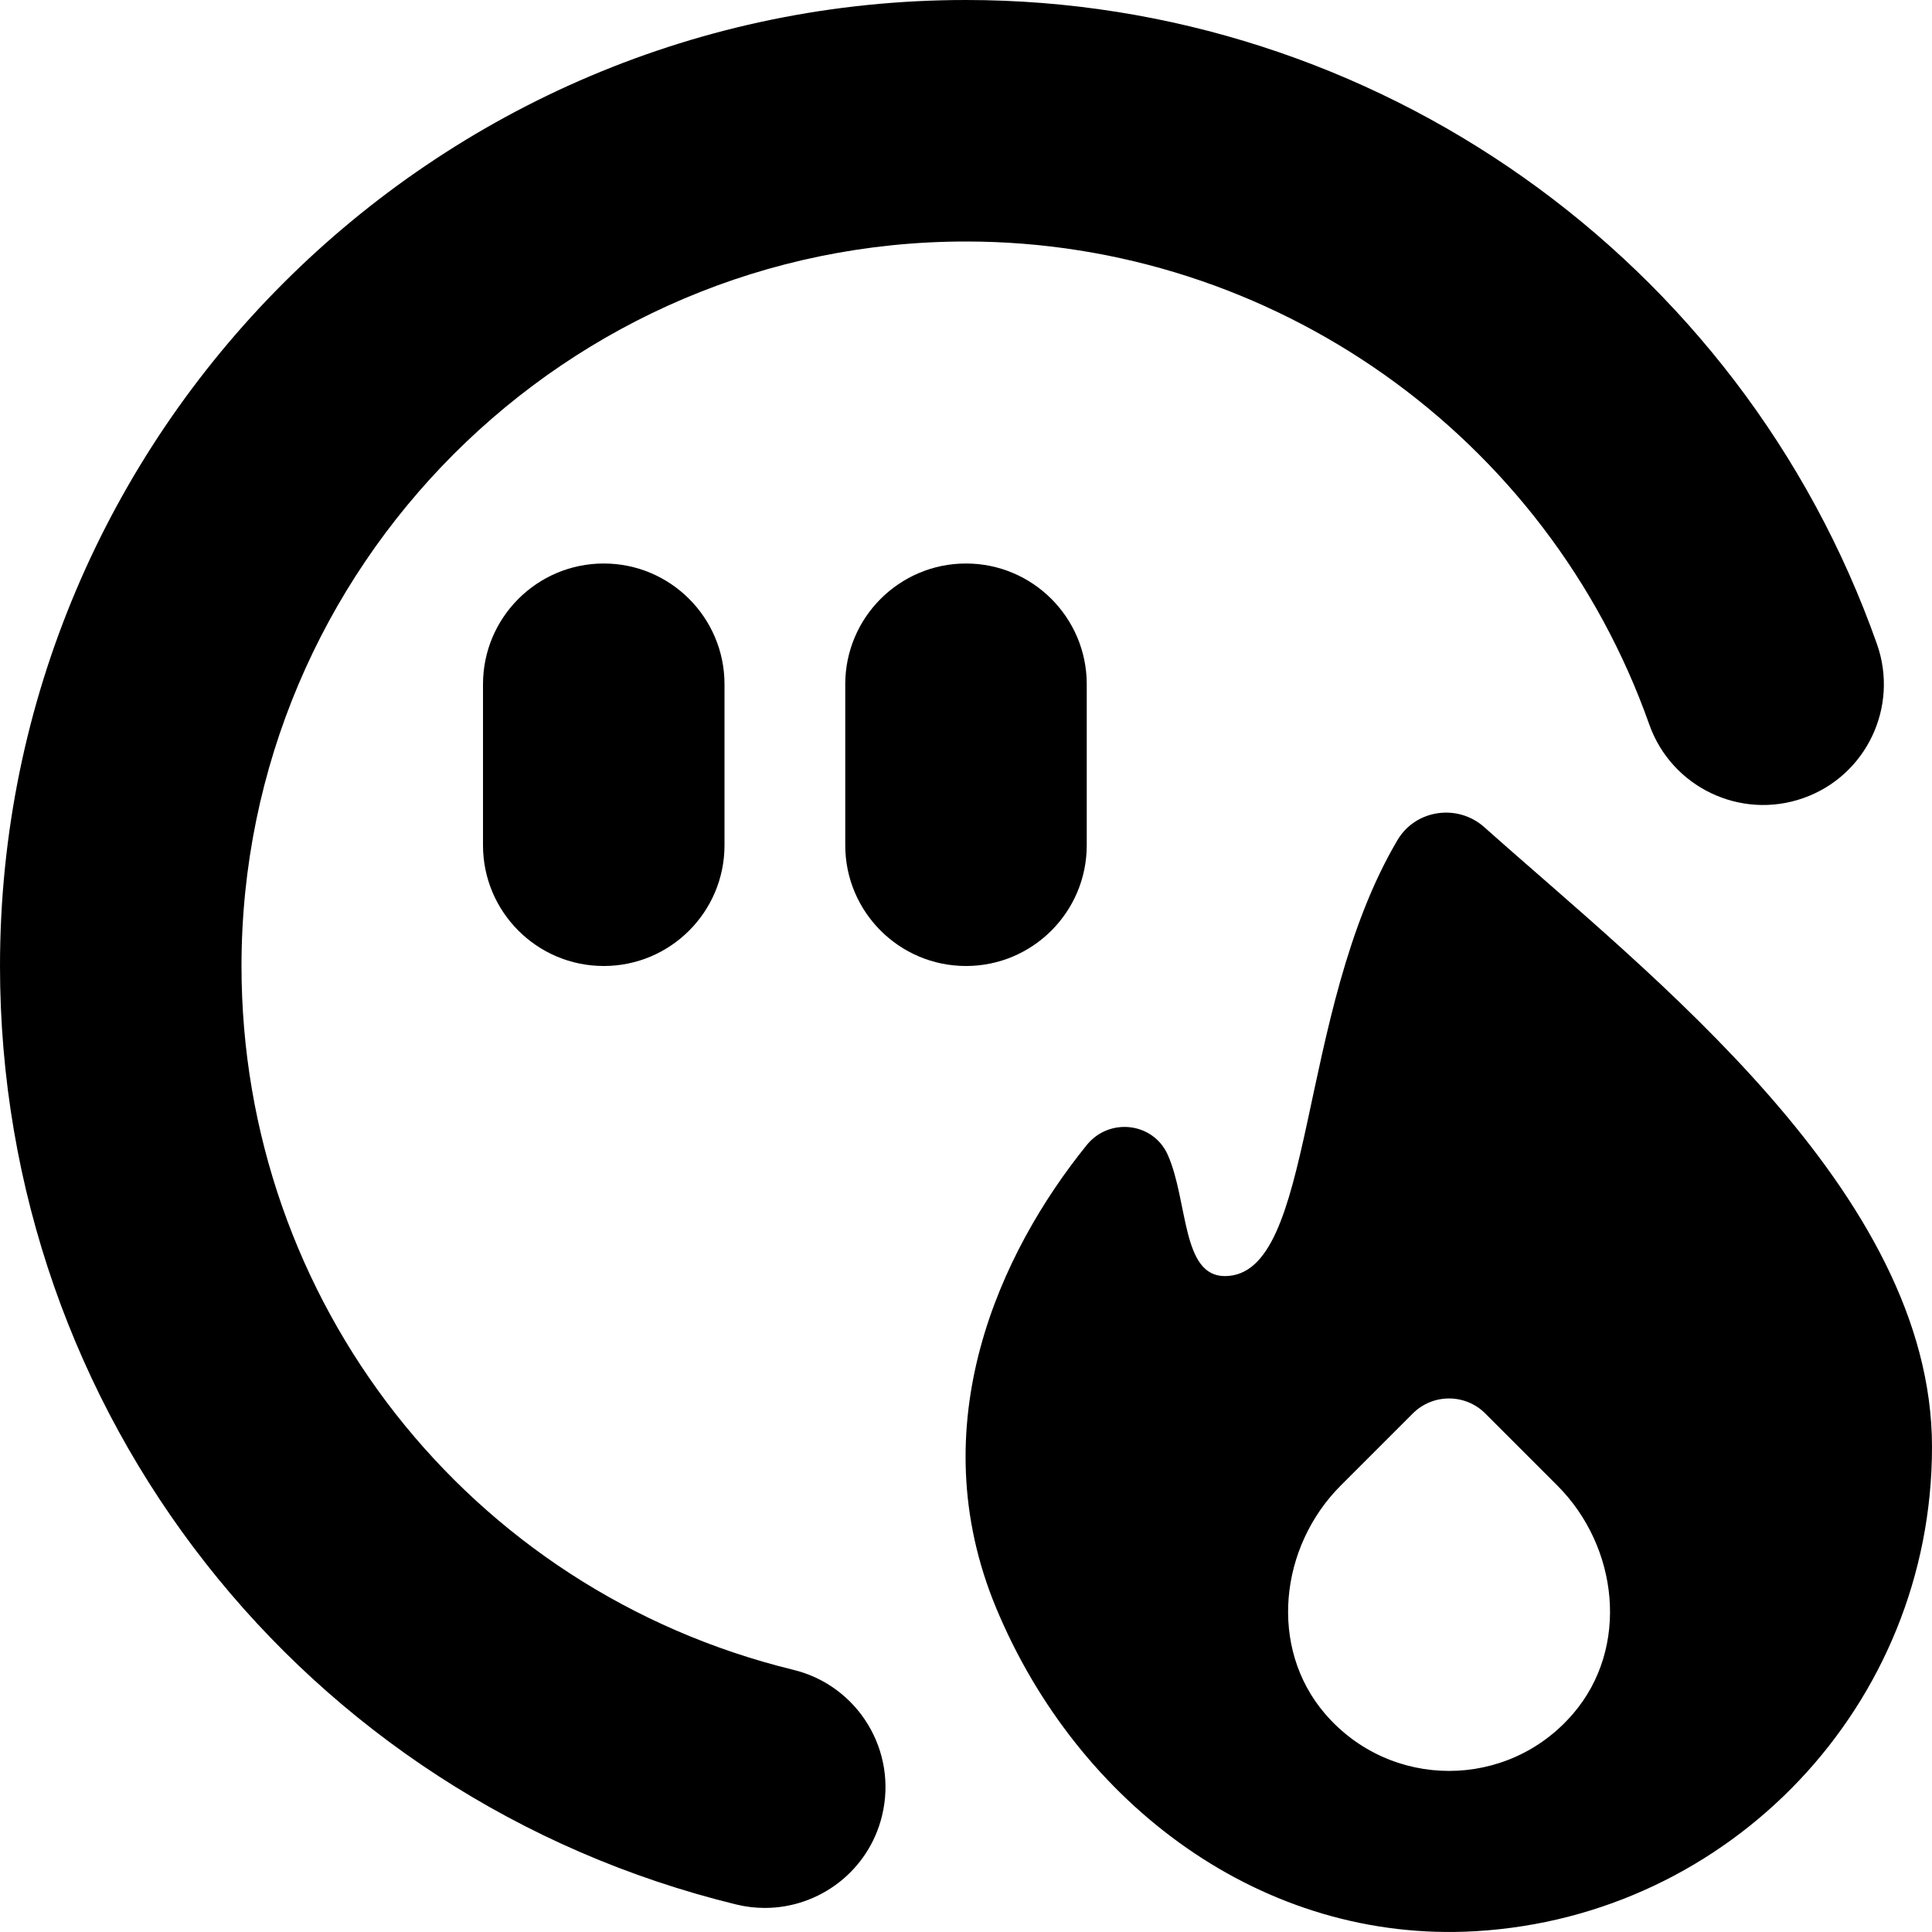
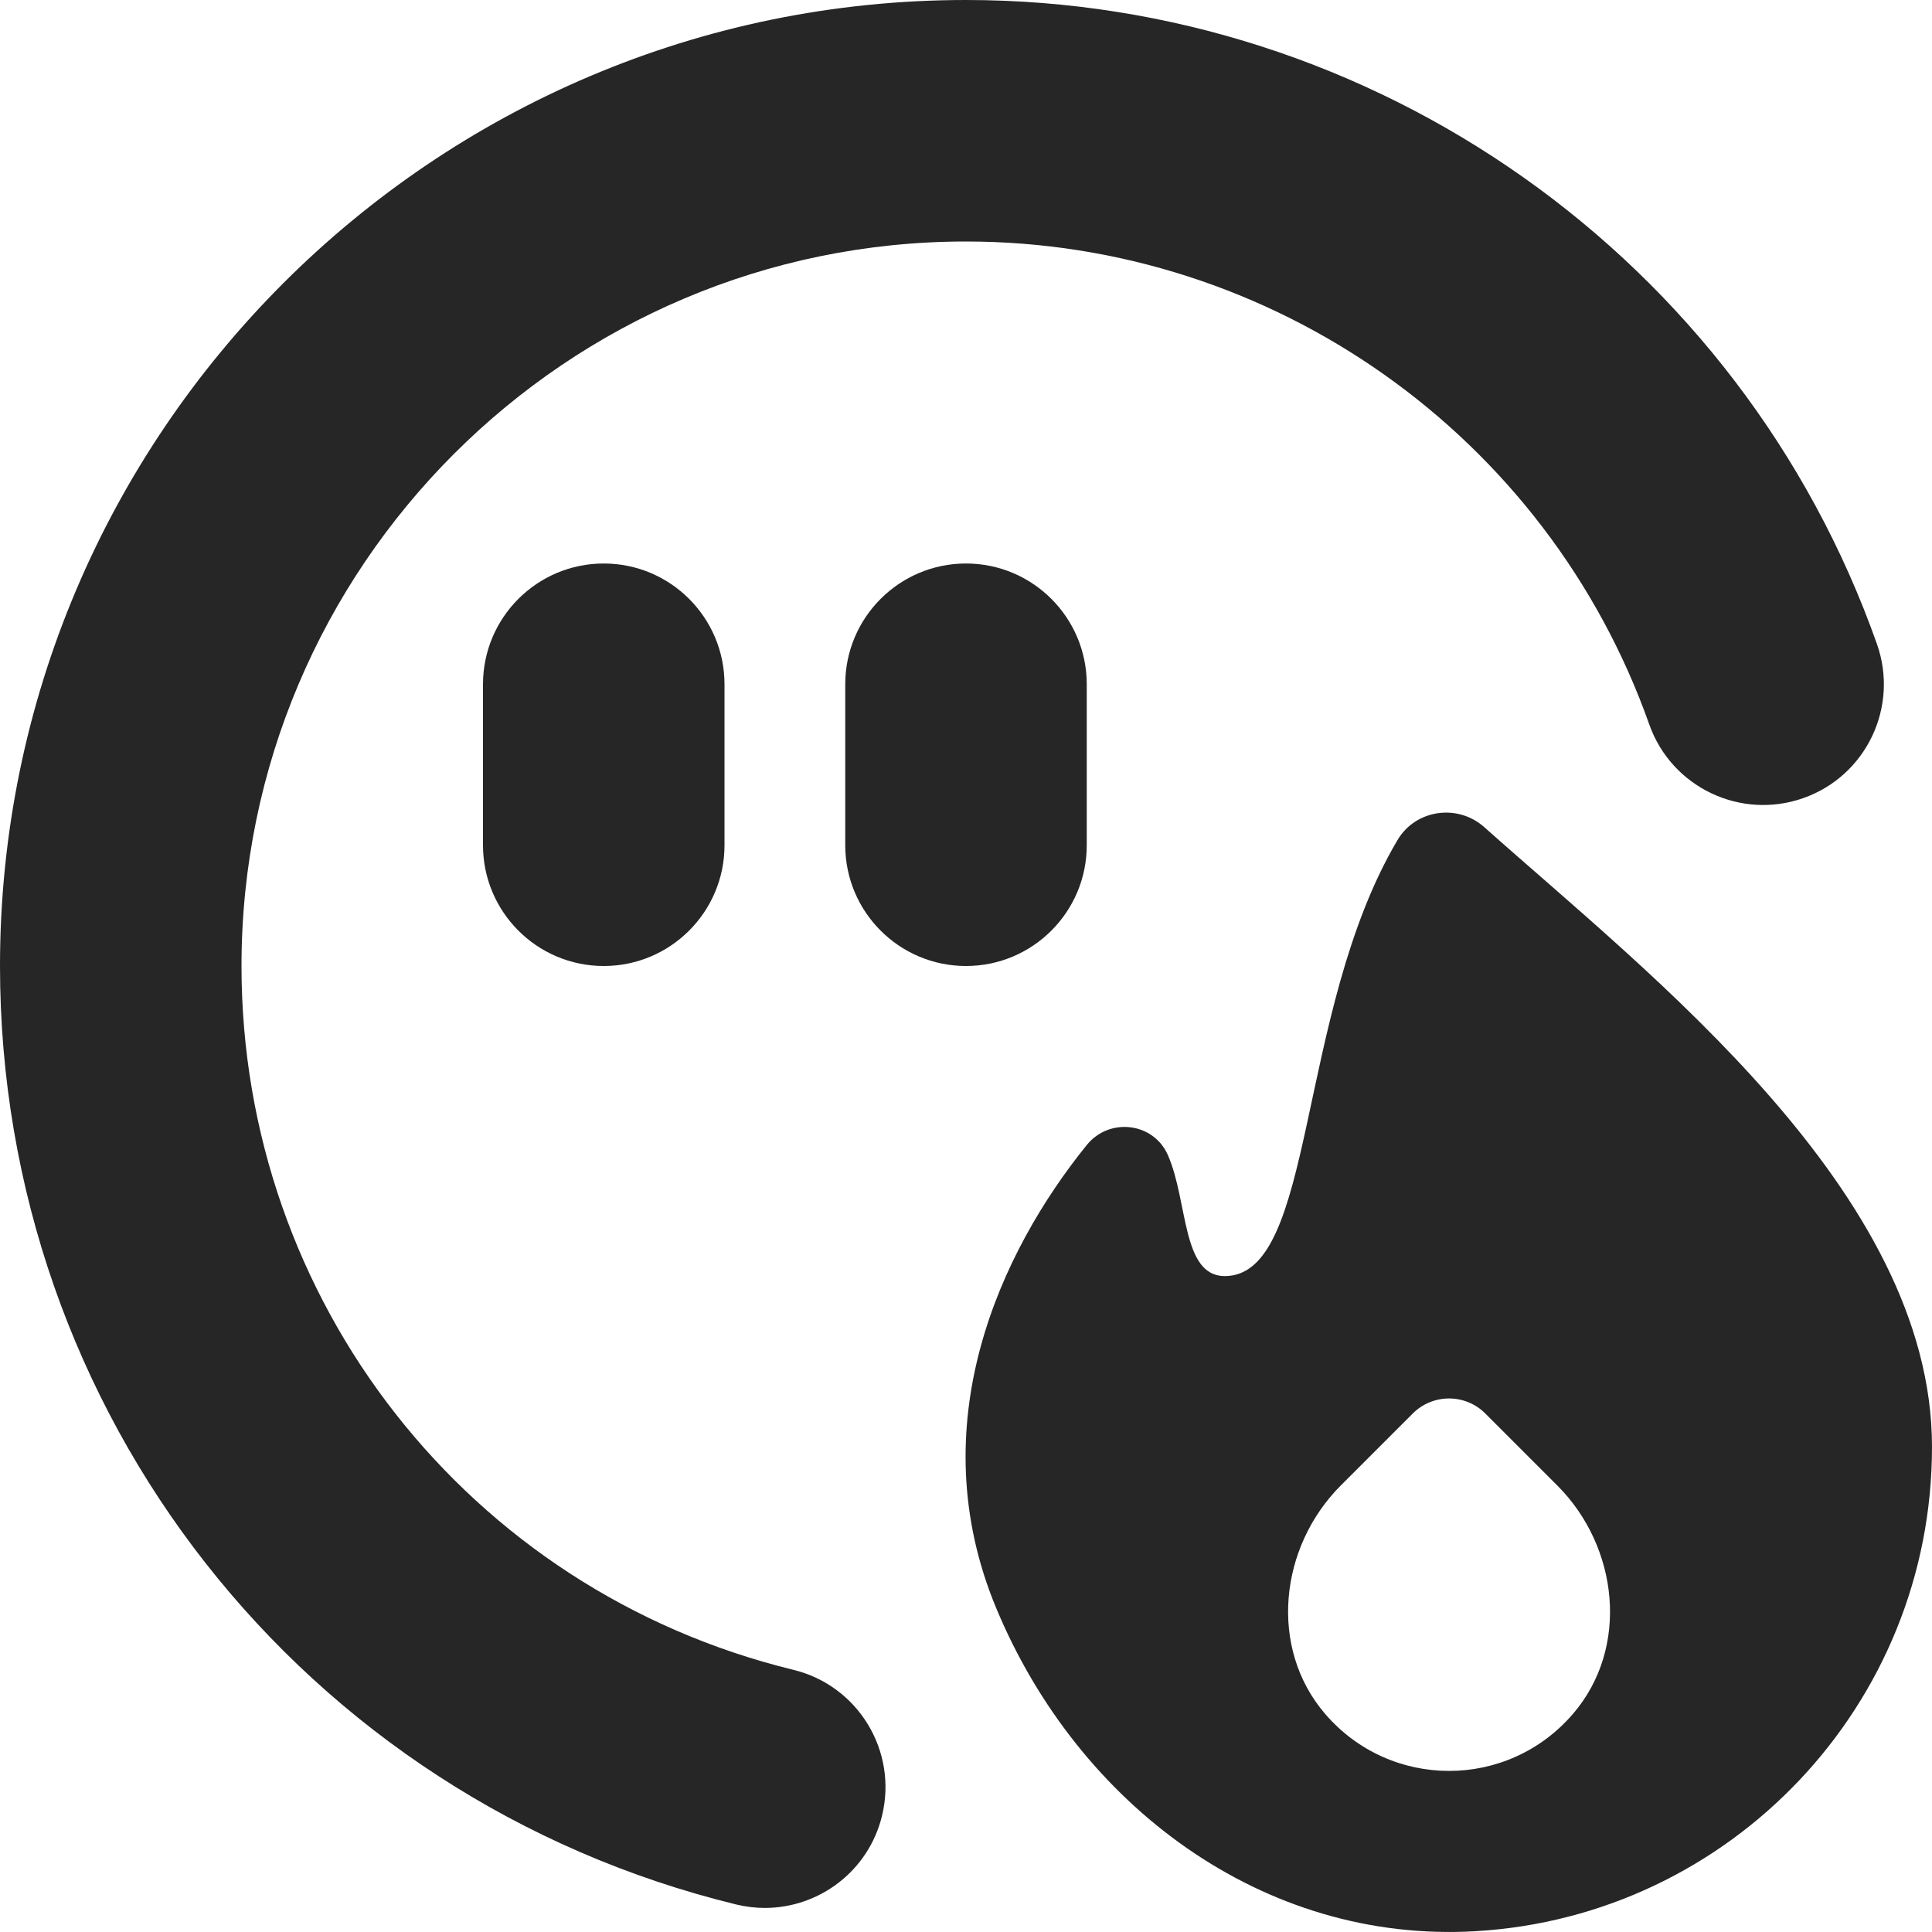
- <svg xmlns="http://www.w3.org/2000/svg" id="Layer_1" data-name="Layer 1" viewBox="0 0 24 24">
+ <svg xmlns="http://www.w3.org/2000/svg" id="Layer_1" data-name="Layer 1" viewBox="0 0 24 24" fill="#262626">
  <path d="m10.957,22.556c-.167.686-.78,1.145-1.456,1.145-.117,0-.237-.014-.356-.043C3.76,22.343,0,17.549,0,12,0,5.383,5.383,0,12,0c5.077,0,9.625,3.215,11.316,8,.276.781-.133,1.639-.914,1.914-.78.276-1.638-.134-1.914-.914-1.269-3.589-4.68-6-8.488-6C7.037,3,3,7.037,3,12c0,4.162,2.819,7.758,6.855,8.743.805.196,1.298,1.008,1.102,1.812Zm-4.957-14.056v2c0,.828.672,1.5,1.5,1.5s1.5-.672,1.5-1.5v-2c0-.828-.672-1.5-1.5-1.5s-1.5.672-1.5,1.5Zm4.5,0v2c0,.828.672,1.5,1.5,1.5s1.5-.672,1.5-1.5v-2c0-.828-.672-1.5-1.5-1.5s-1.5.672-1.5,1.5Zm13.5,9.474h0c0,3.208-2.507,5.831-5.669,6.016-2.642.155-4.939-1.57-5.956-4.014-.95-2.283.052-4.425,1.125-5.752.28-.346.827-.283,1.007.123.254.575.17,1.505.708,1.505,1.137,0,.876-3.27,2.145-5.416.225-.381.748-.455,1.078-.161,2.05,1.829,5.562,4.532,5.562,7.699Zm-4.655.479h0l-.894-.894c-.249-.249-.652-.249-.901,0l-.894.894c-.763.763-.899,2.015-.197,2.835.813.948,2.271.948,3.083,0,.703-.819.566-2.072-.197-2.835Z" />
</svg>
